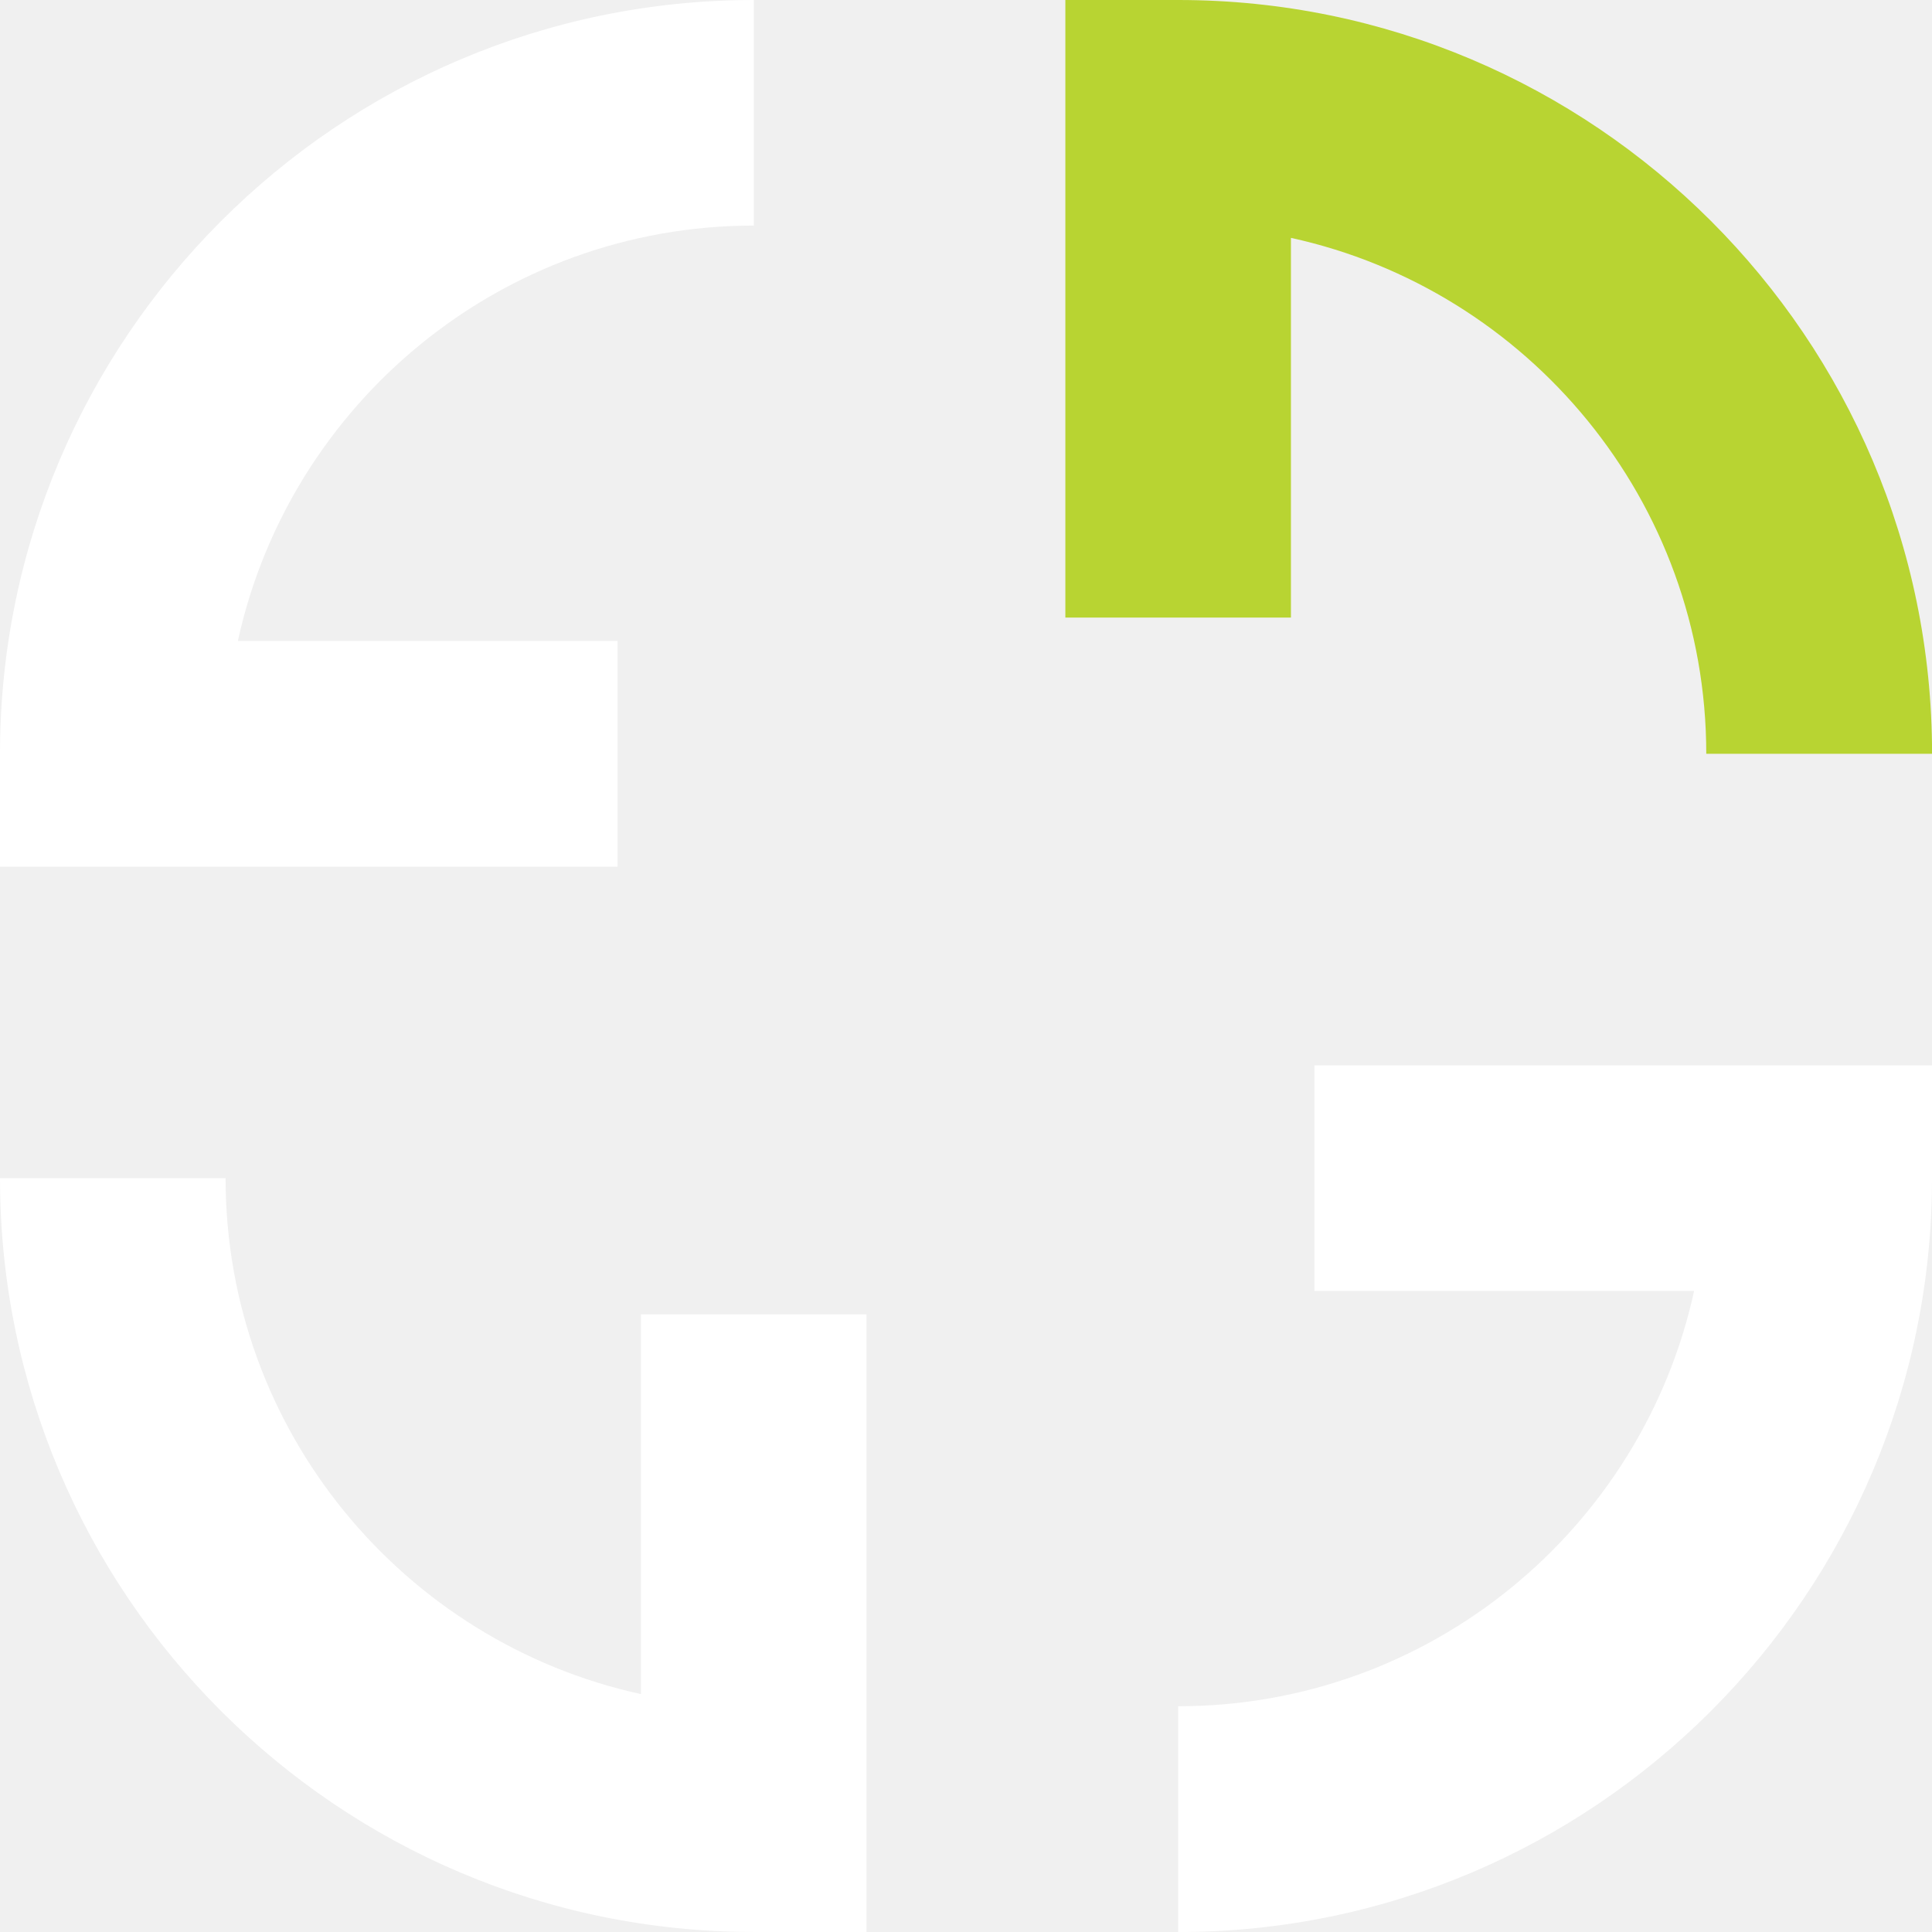
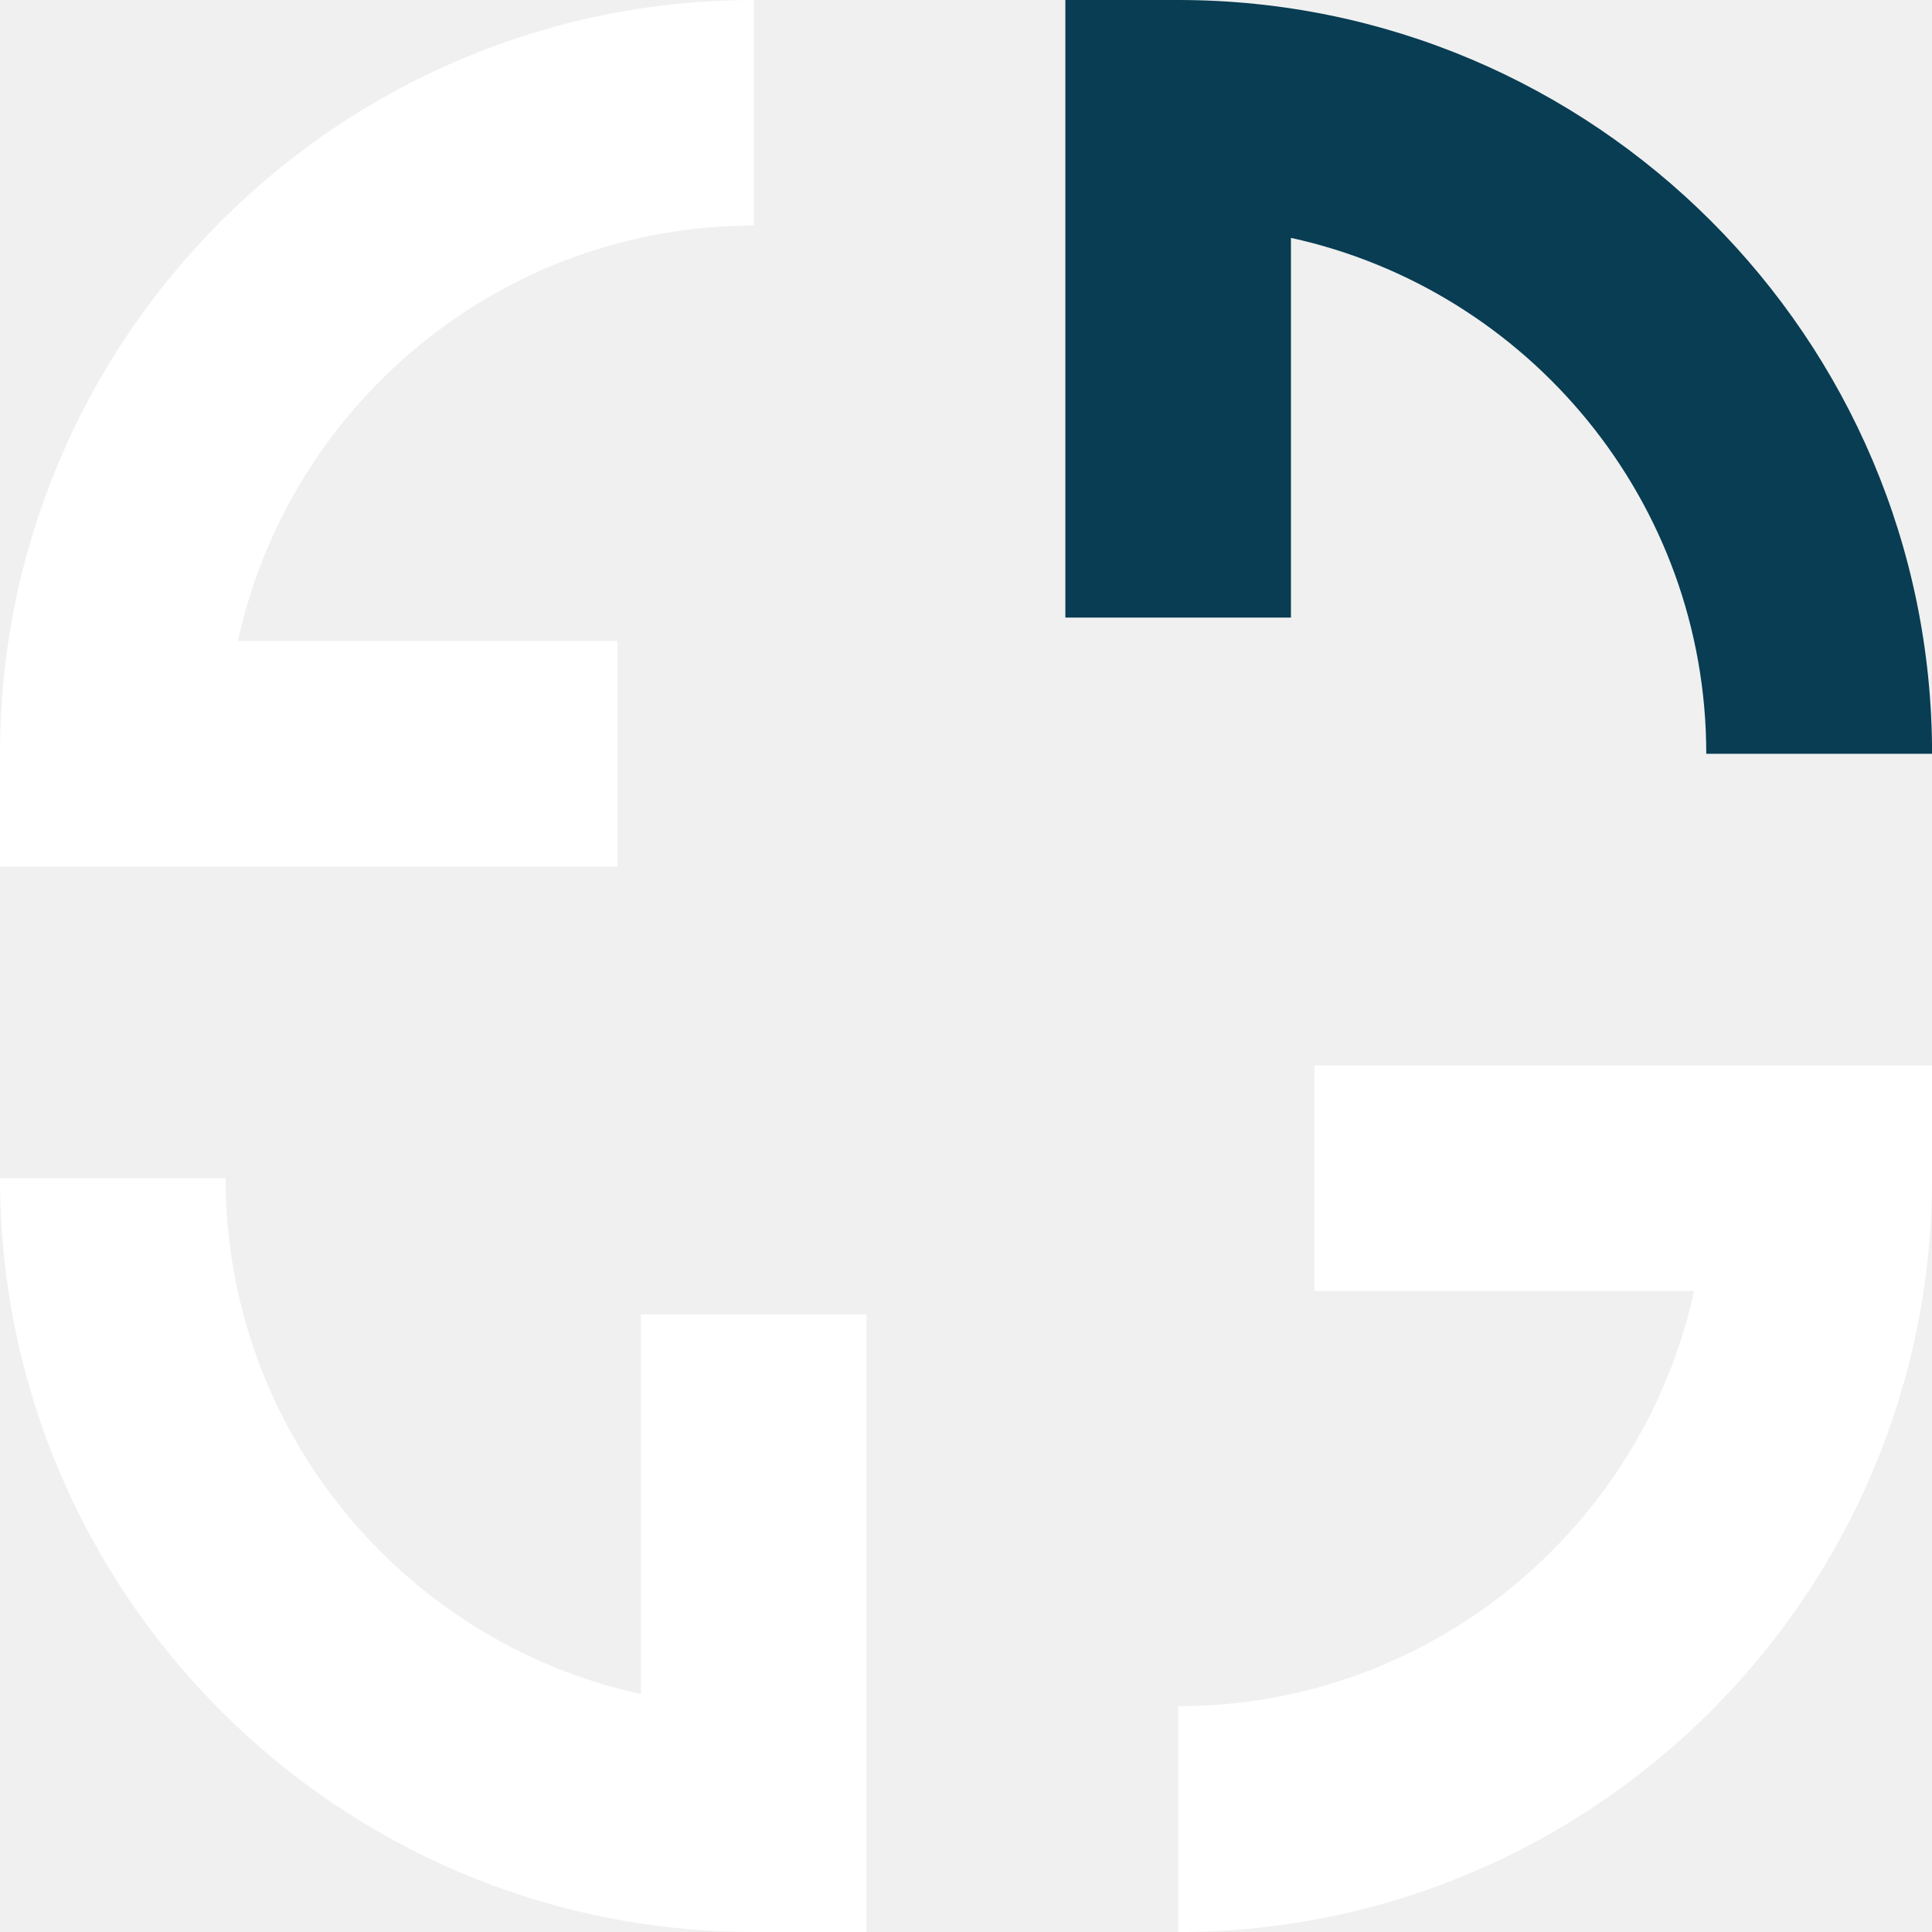
<svg xmlns="http://www.w3.org/2000/svg" version="1.1" id="Layer_1" x="0px" y="0px" viewBox="0 0 895 895" style="enable-background:new 0 0 895 895;" xml:space="preserve">
  <style type="text/css">
	.st0{fill:#FFFFFF;}
- 	.st1{fill:#B8D432;}
+ 	.st1{fill:#083d53;}
</style>
  <g id="pe_logo_primary" transform="translate(-625.867 -189.764)">
    <g id="Group_10" transform="translate(625.867 189.764)">
      <g id="Group_6" transform="translate(0.004 545.791)">
        <path id="Path_5" class="st0" d="M401.5,349.2h-52.3C156.6,349.2,0,192.6,0,0h104.5c0,117,82.5,215,192.4,239V63.1h104.5V349.2z" />
      </g>
      <g id="Group_7">
        <path id="Path_6" class="st0" d="M286.1,401.5H0v-52.3C0,156.7,156.7,0,349.2,0v104.5c-117,0-215,82.5-239,192.4h175.9V401.5z" />
      </g>
      <g id="Group_8" transform="translate(493.529)">
        <path id="Path_7" class="st1" d="M401.5,349.2H296.9c0-117-82.5-215-192.4-239v175.9H0V0h52.3C244.8,0,401.5,156.6,401.5,349.2     L401.5,349.2z" />
      </g>
      <g id="Group_9" transform="translate(545.804 493.52)">
        <path id="Path_8" class="st0" d="M0,401.5V296.9c117,0,215-82.5,239-192.4H63.1V0h286.1v52.3C349.2,244.8,192.6,401.5,0,401.5     L0,401.5z" />
      </g>
    </g>
  </g>
</svg>
